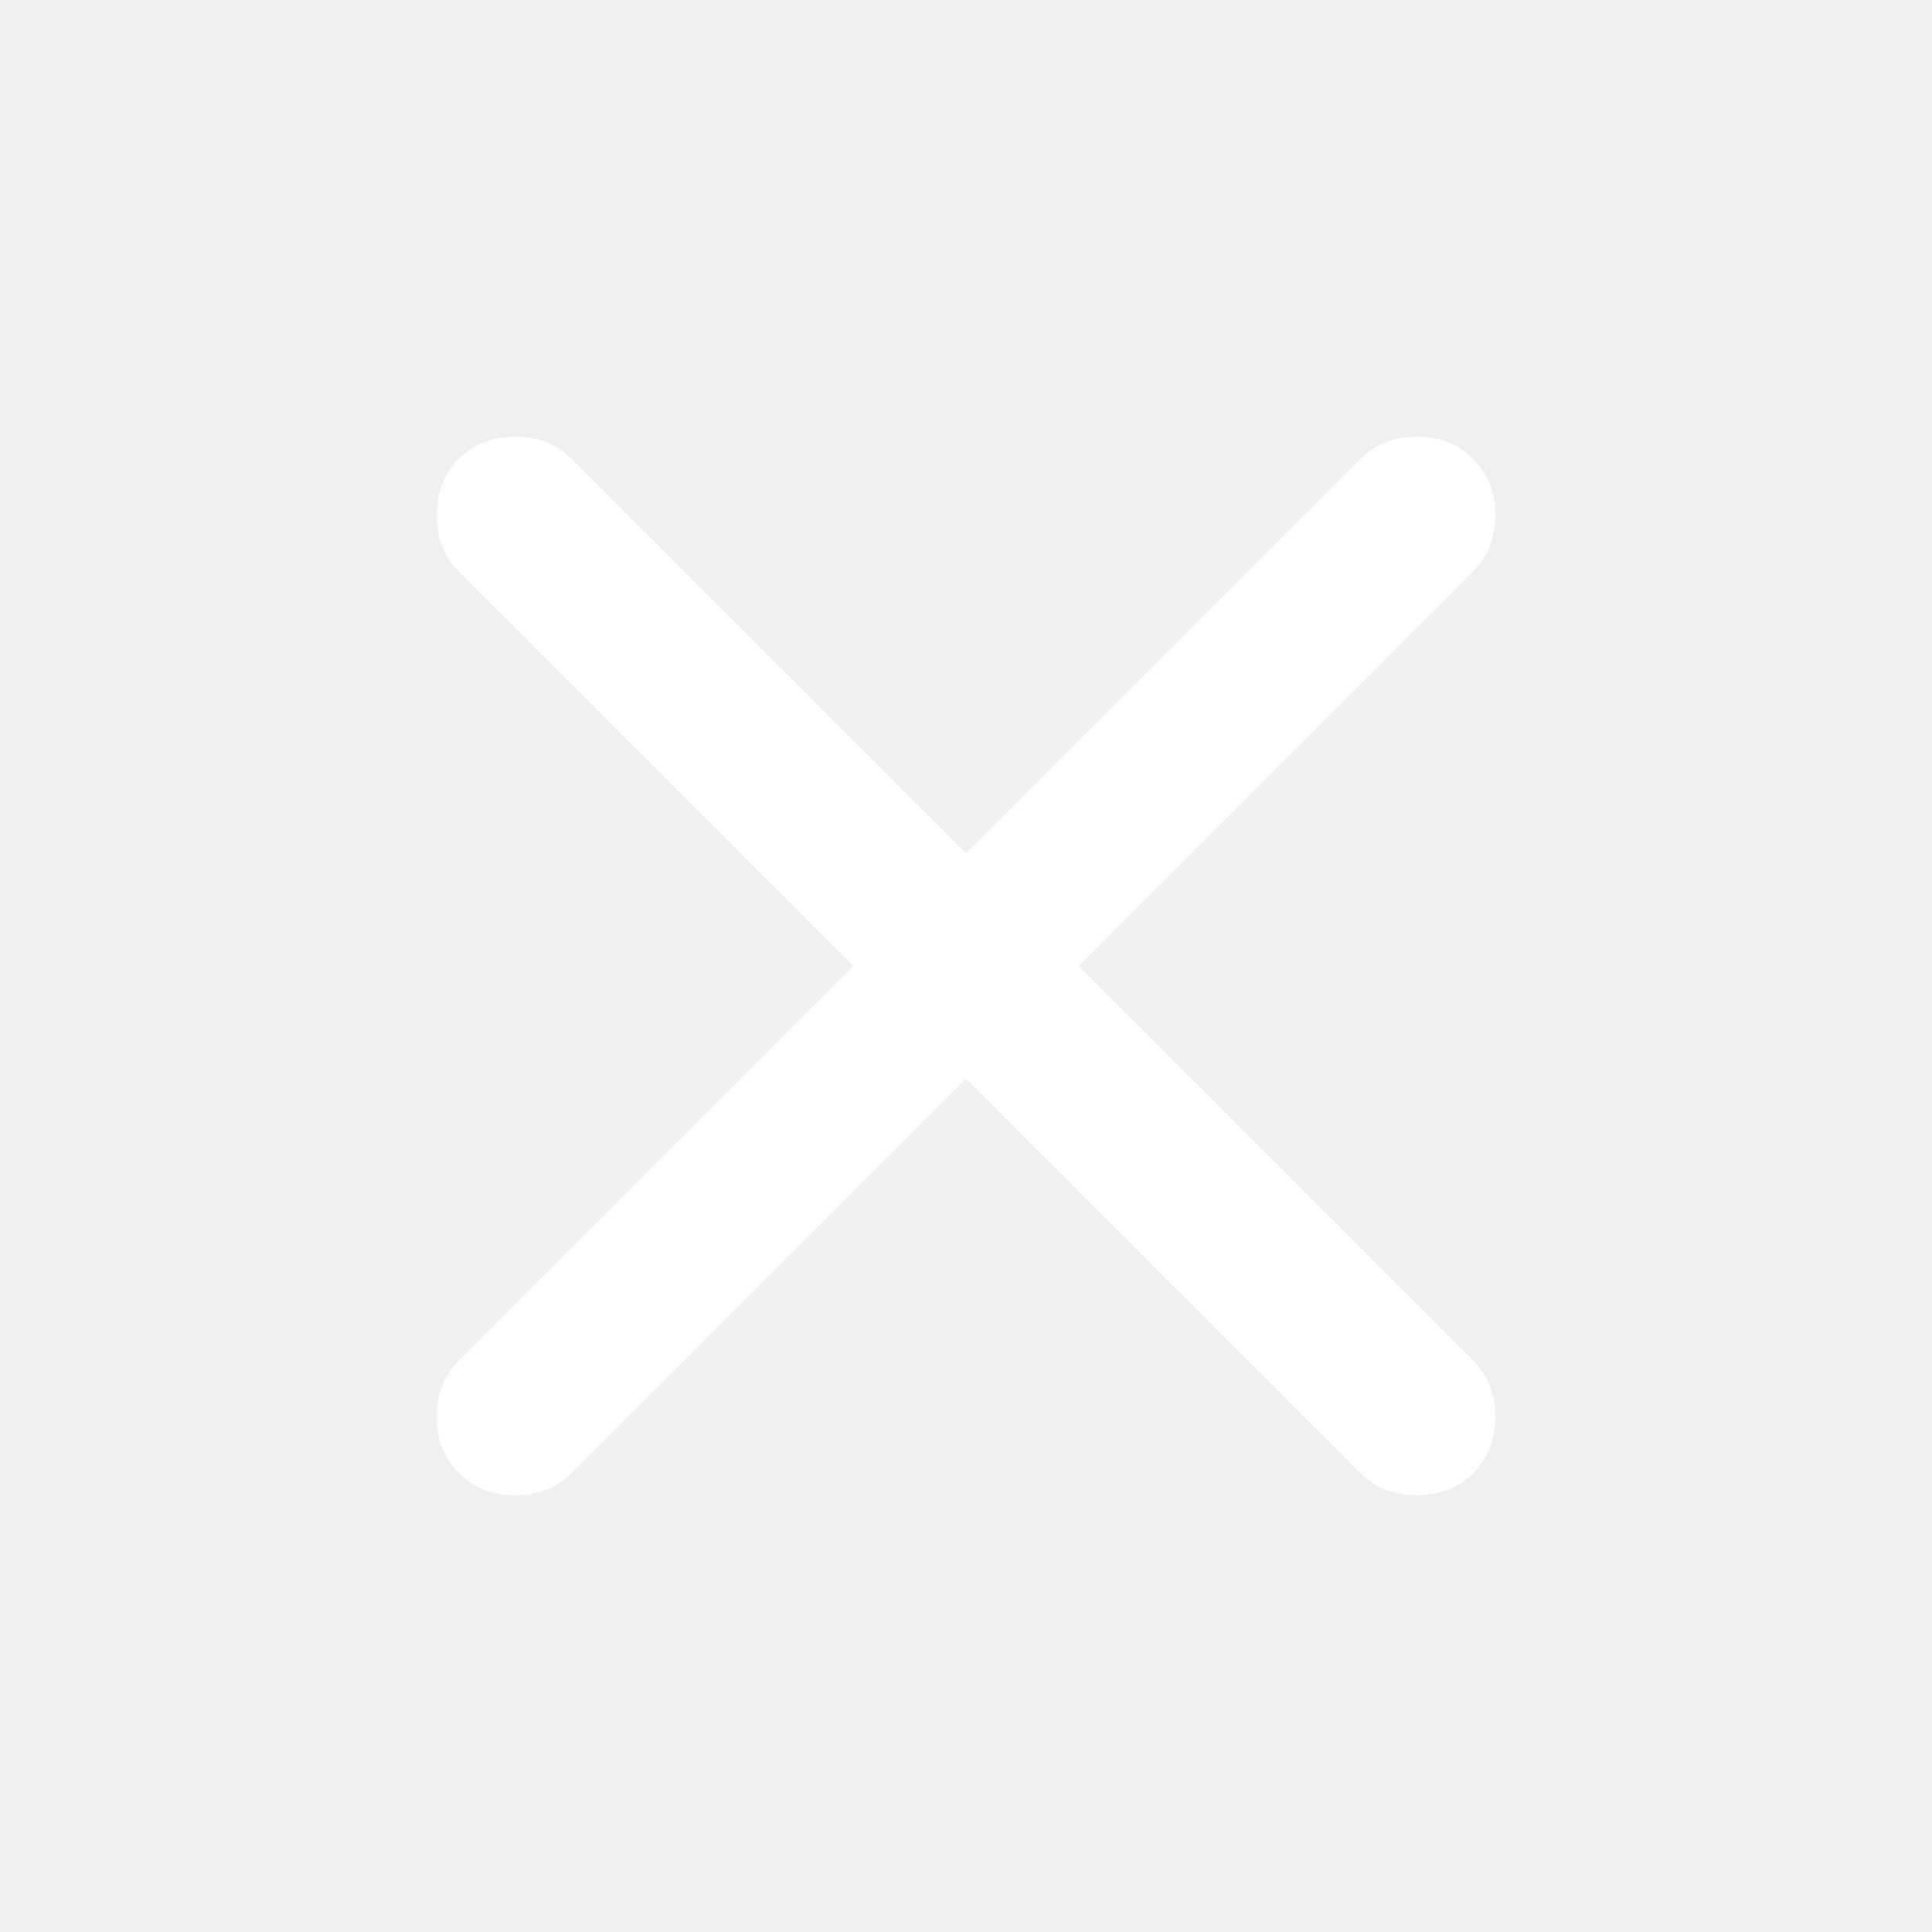
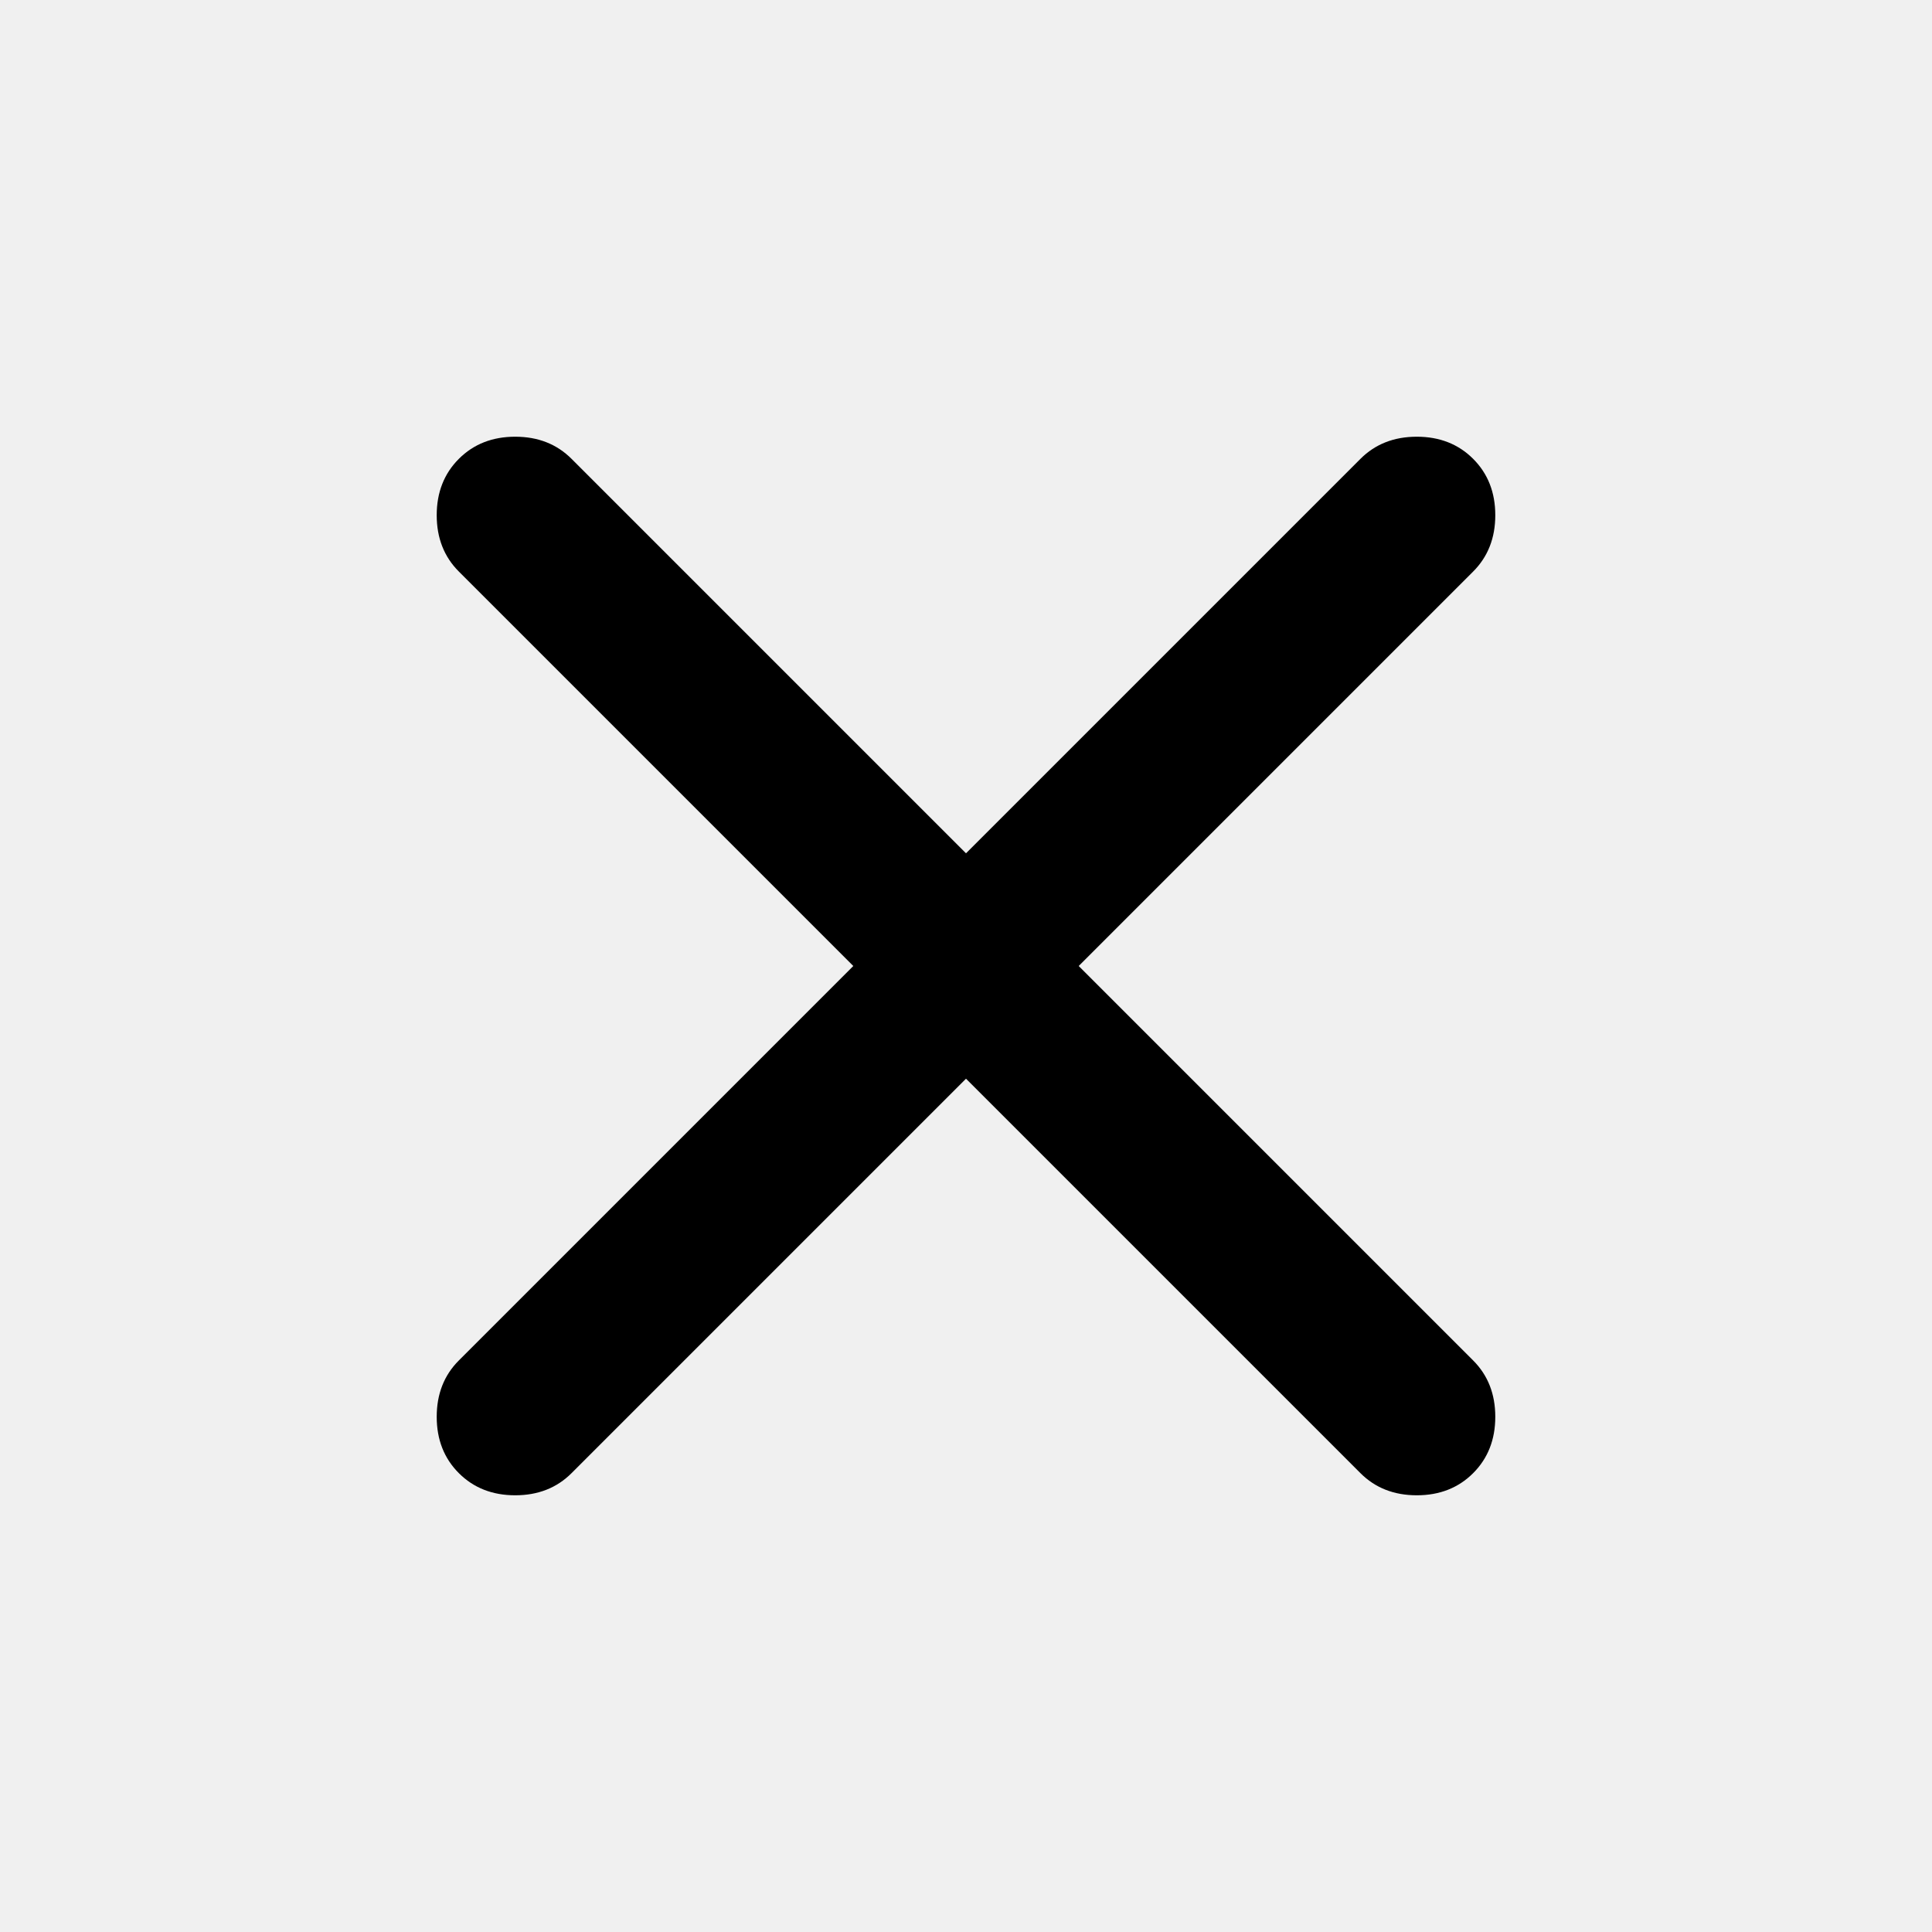
- <svg xmlns="http://www.w3.org/2000/svg" viewBox="0 -960 960 960" height="1px" width="1px" fill="#fff">
+ <svg xmlns="http://www.w3.org/2000/svg" viewBox="0 -960 960 960" height="1px" width="1px">
  <path d="M480-424 284-228q-11 11-28 11t-28-11q-11-11-11-28t11-28l196-196-196-196q-11-11-11-28t11-28q11-11 28-11t28 11l196 196 196-196q11-11 28-11t28 11q11 11 11 28t-11 28L536-480l196 196q11 11 11 28t-11 28q-11 11-28 11t-28-11L480-424Z" />
</svg>
